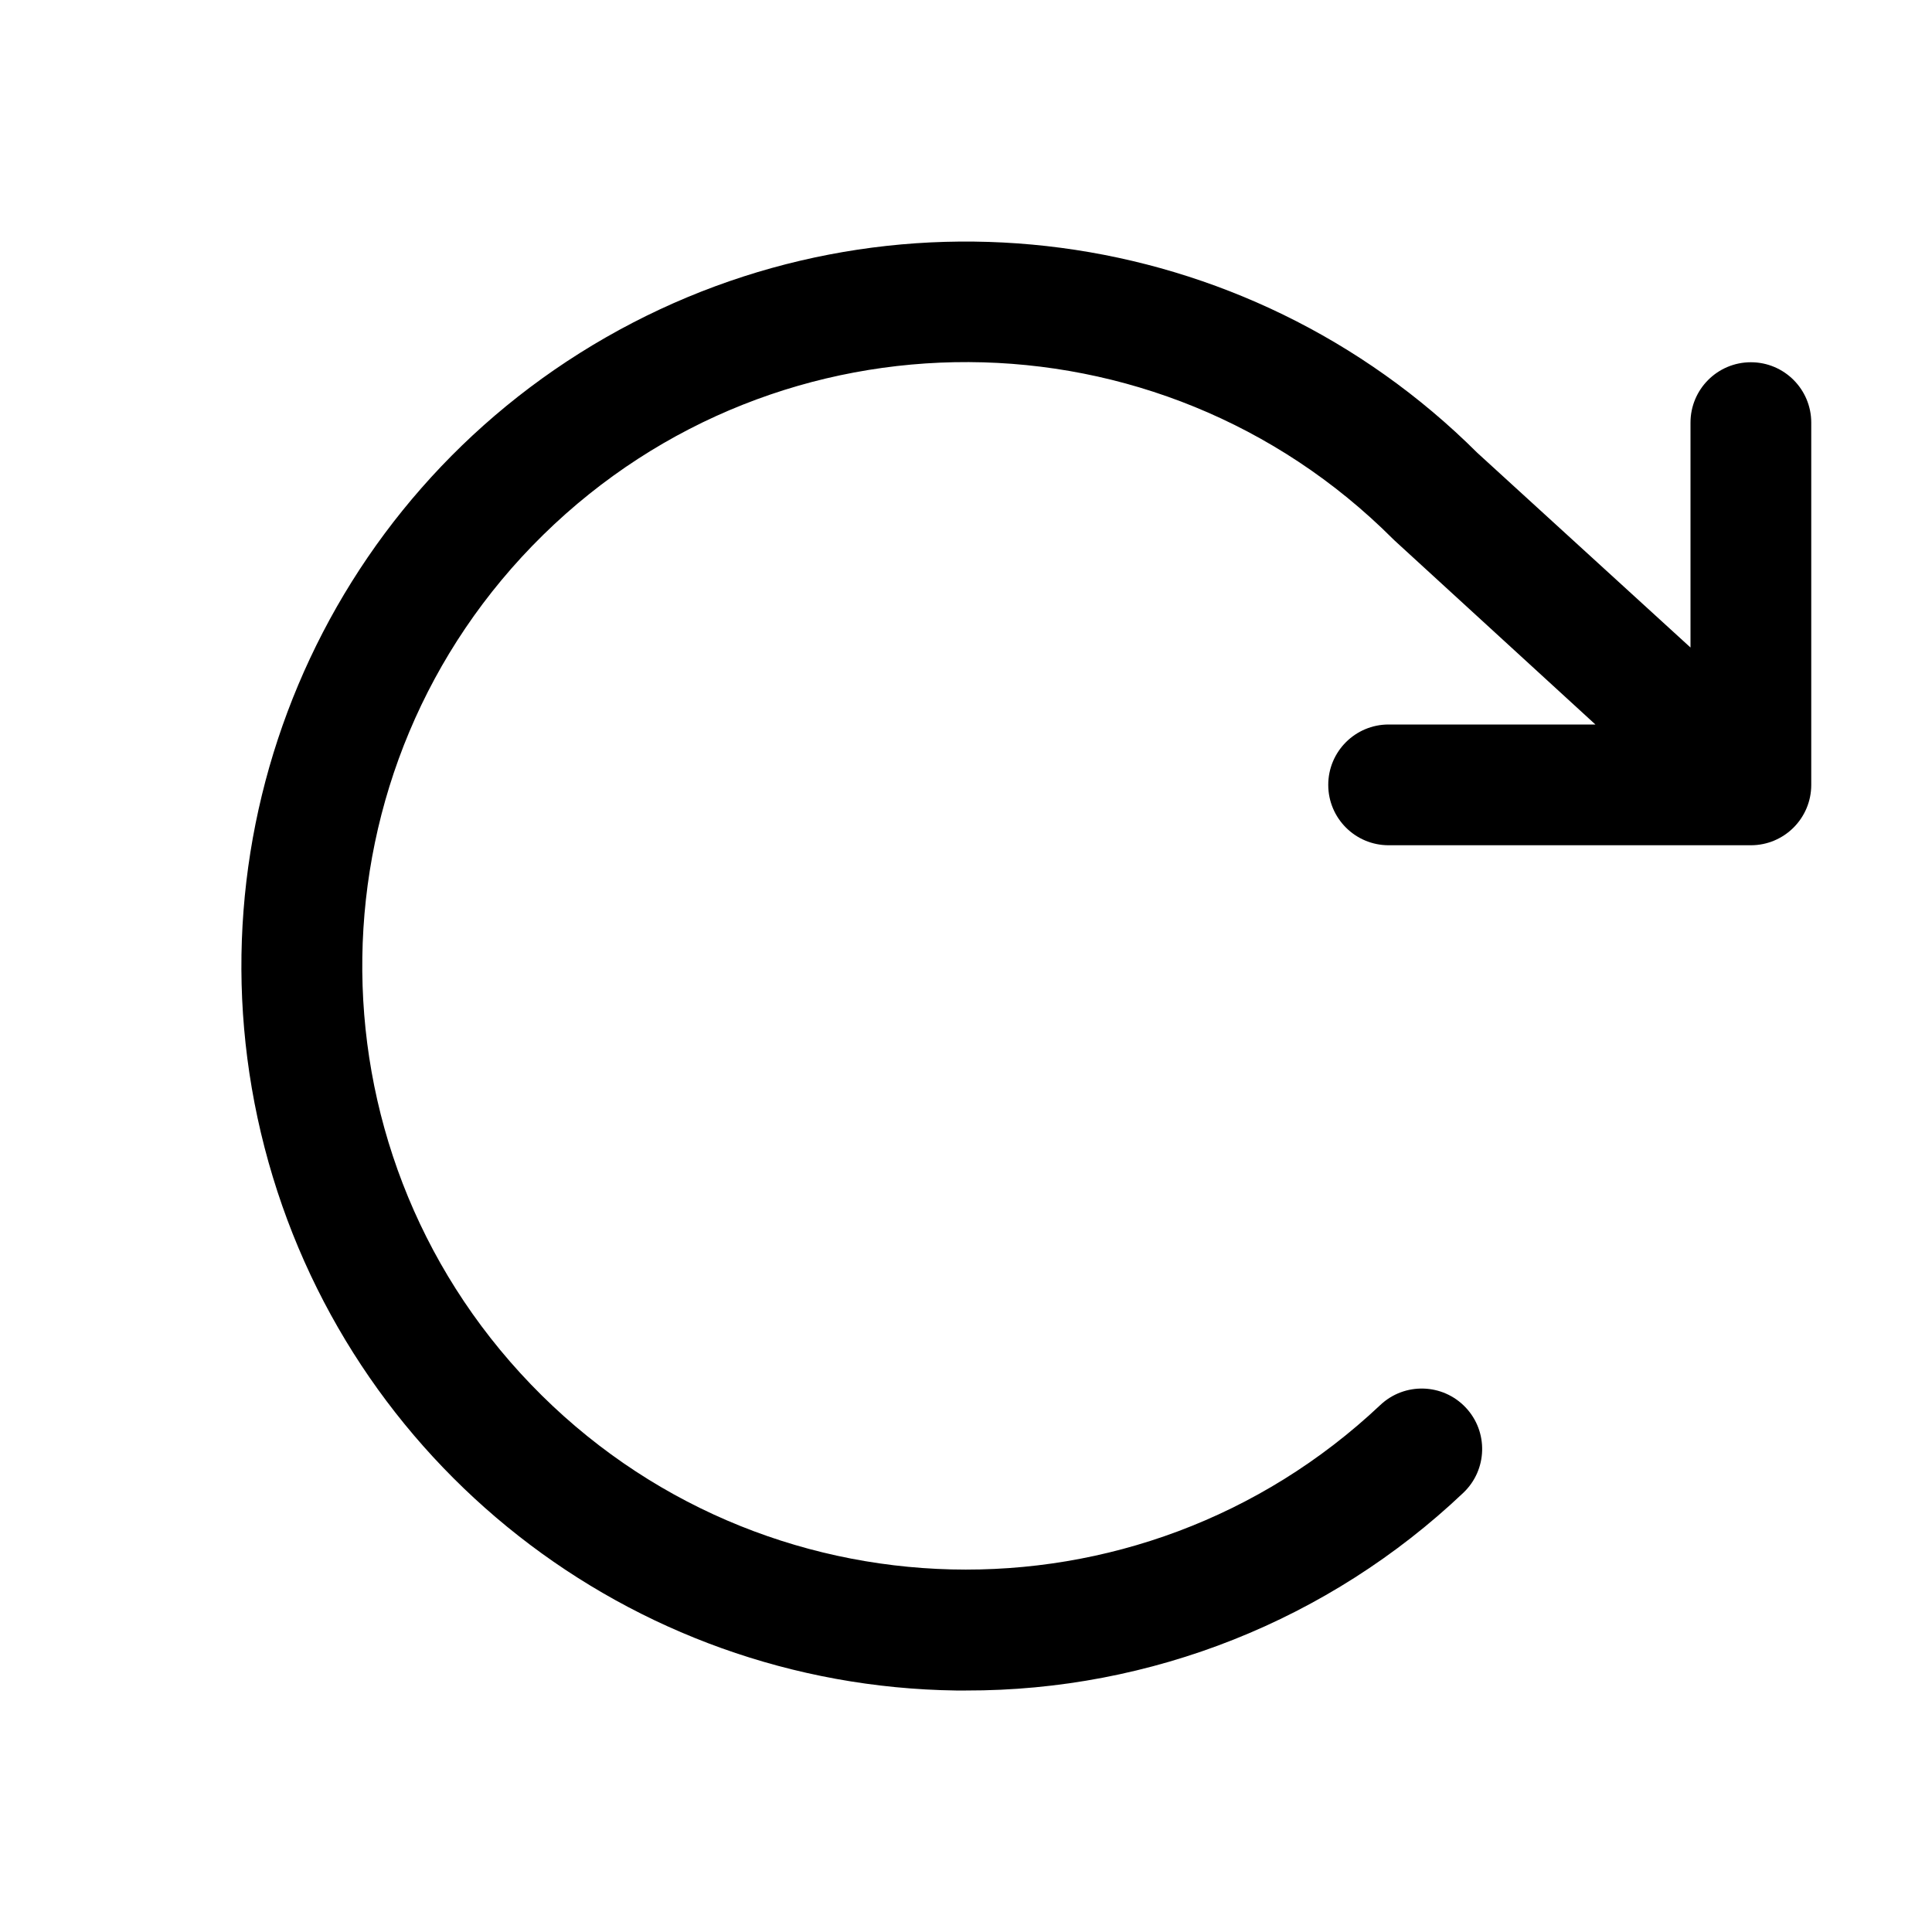
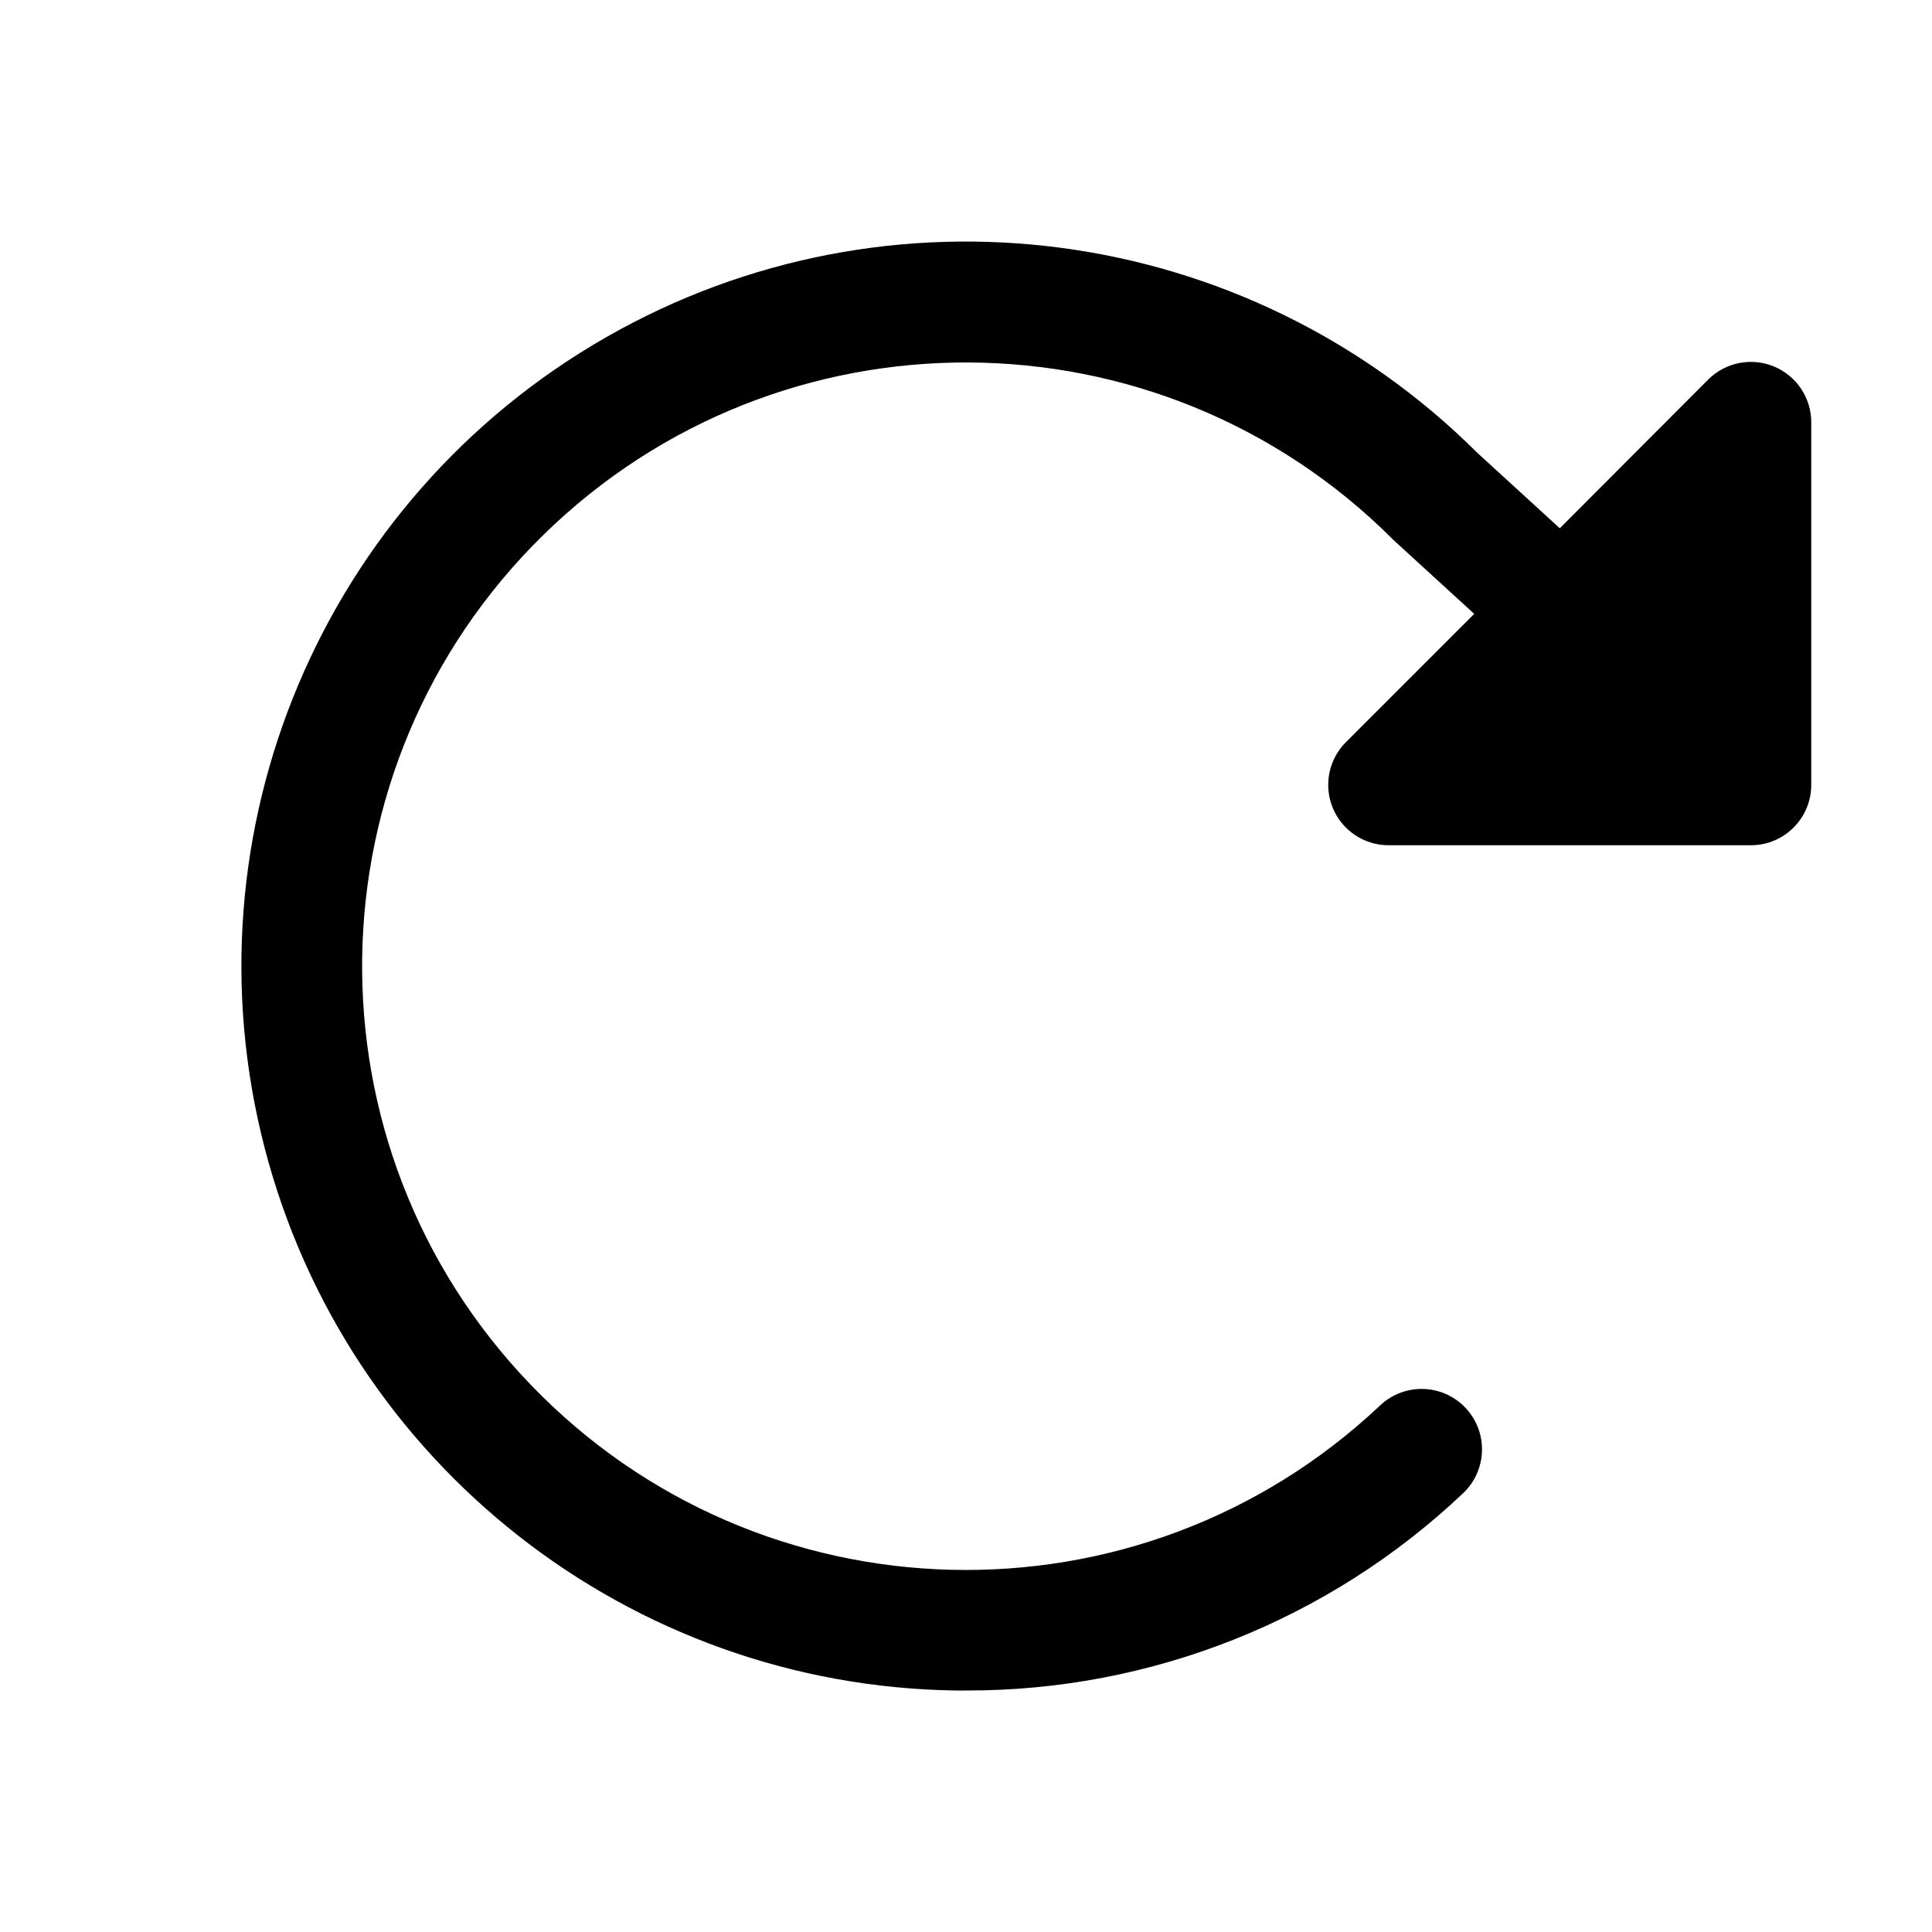
<svg xmlns="http://www.w3.org/2000/svg" viewBox="0 0 256 256" fill="currentColor">
-   <path d="M240,56v48a8,8,0,0,1-8,8H184a8,8,0,0,1,0-16H211.4L184.81,71.64l-.25-.24a80,80,0,1,0-1.67,114.78,8,8,0,0,1,11,11.63A95.44,95.44,0,0,1,128,224h-1.32A96,96,0,1,1,195.75,60L224,85.8V56a8,8,0,1,1,16,0Z" />
+   <path d="M240,56v48a8,8,0,0,1-8,8H184a8,8,0,0,1-5.66-13.66l17-17-10.55-9.65-.25-.24a80,80,0,1,0-1.67,114.78,8,8,0,1,1,11,11.63A95.44,95.44,0,0,1,128,224h-1.32A96,96,0,1,1,195.75,60l10.93,10L226.34,50.3A8,8,0,0,1,240,56Z" />
</svg>
